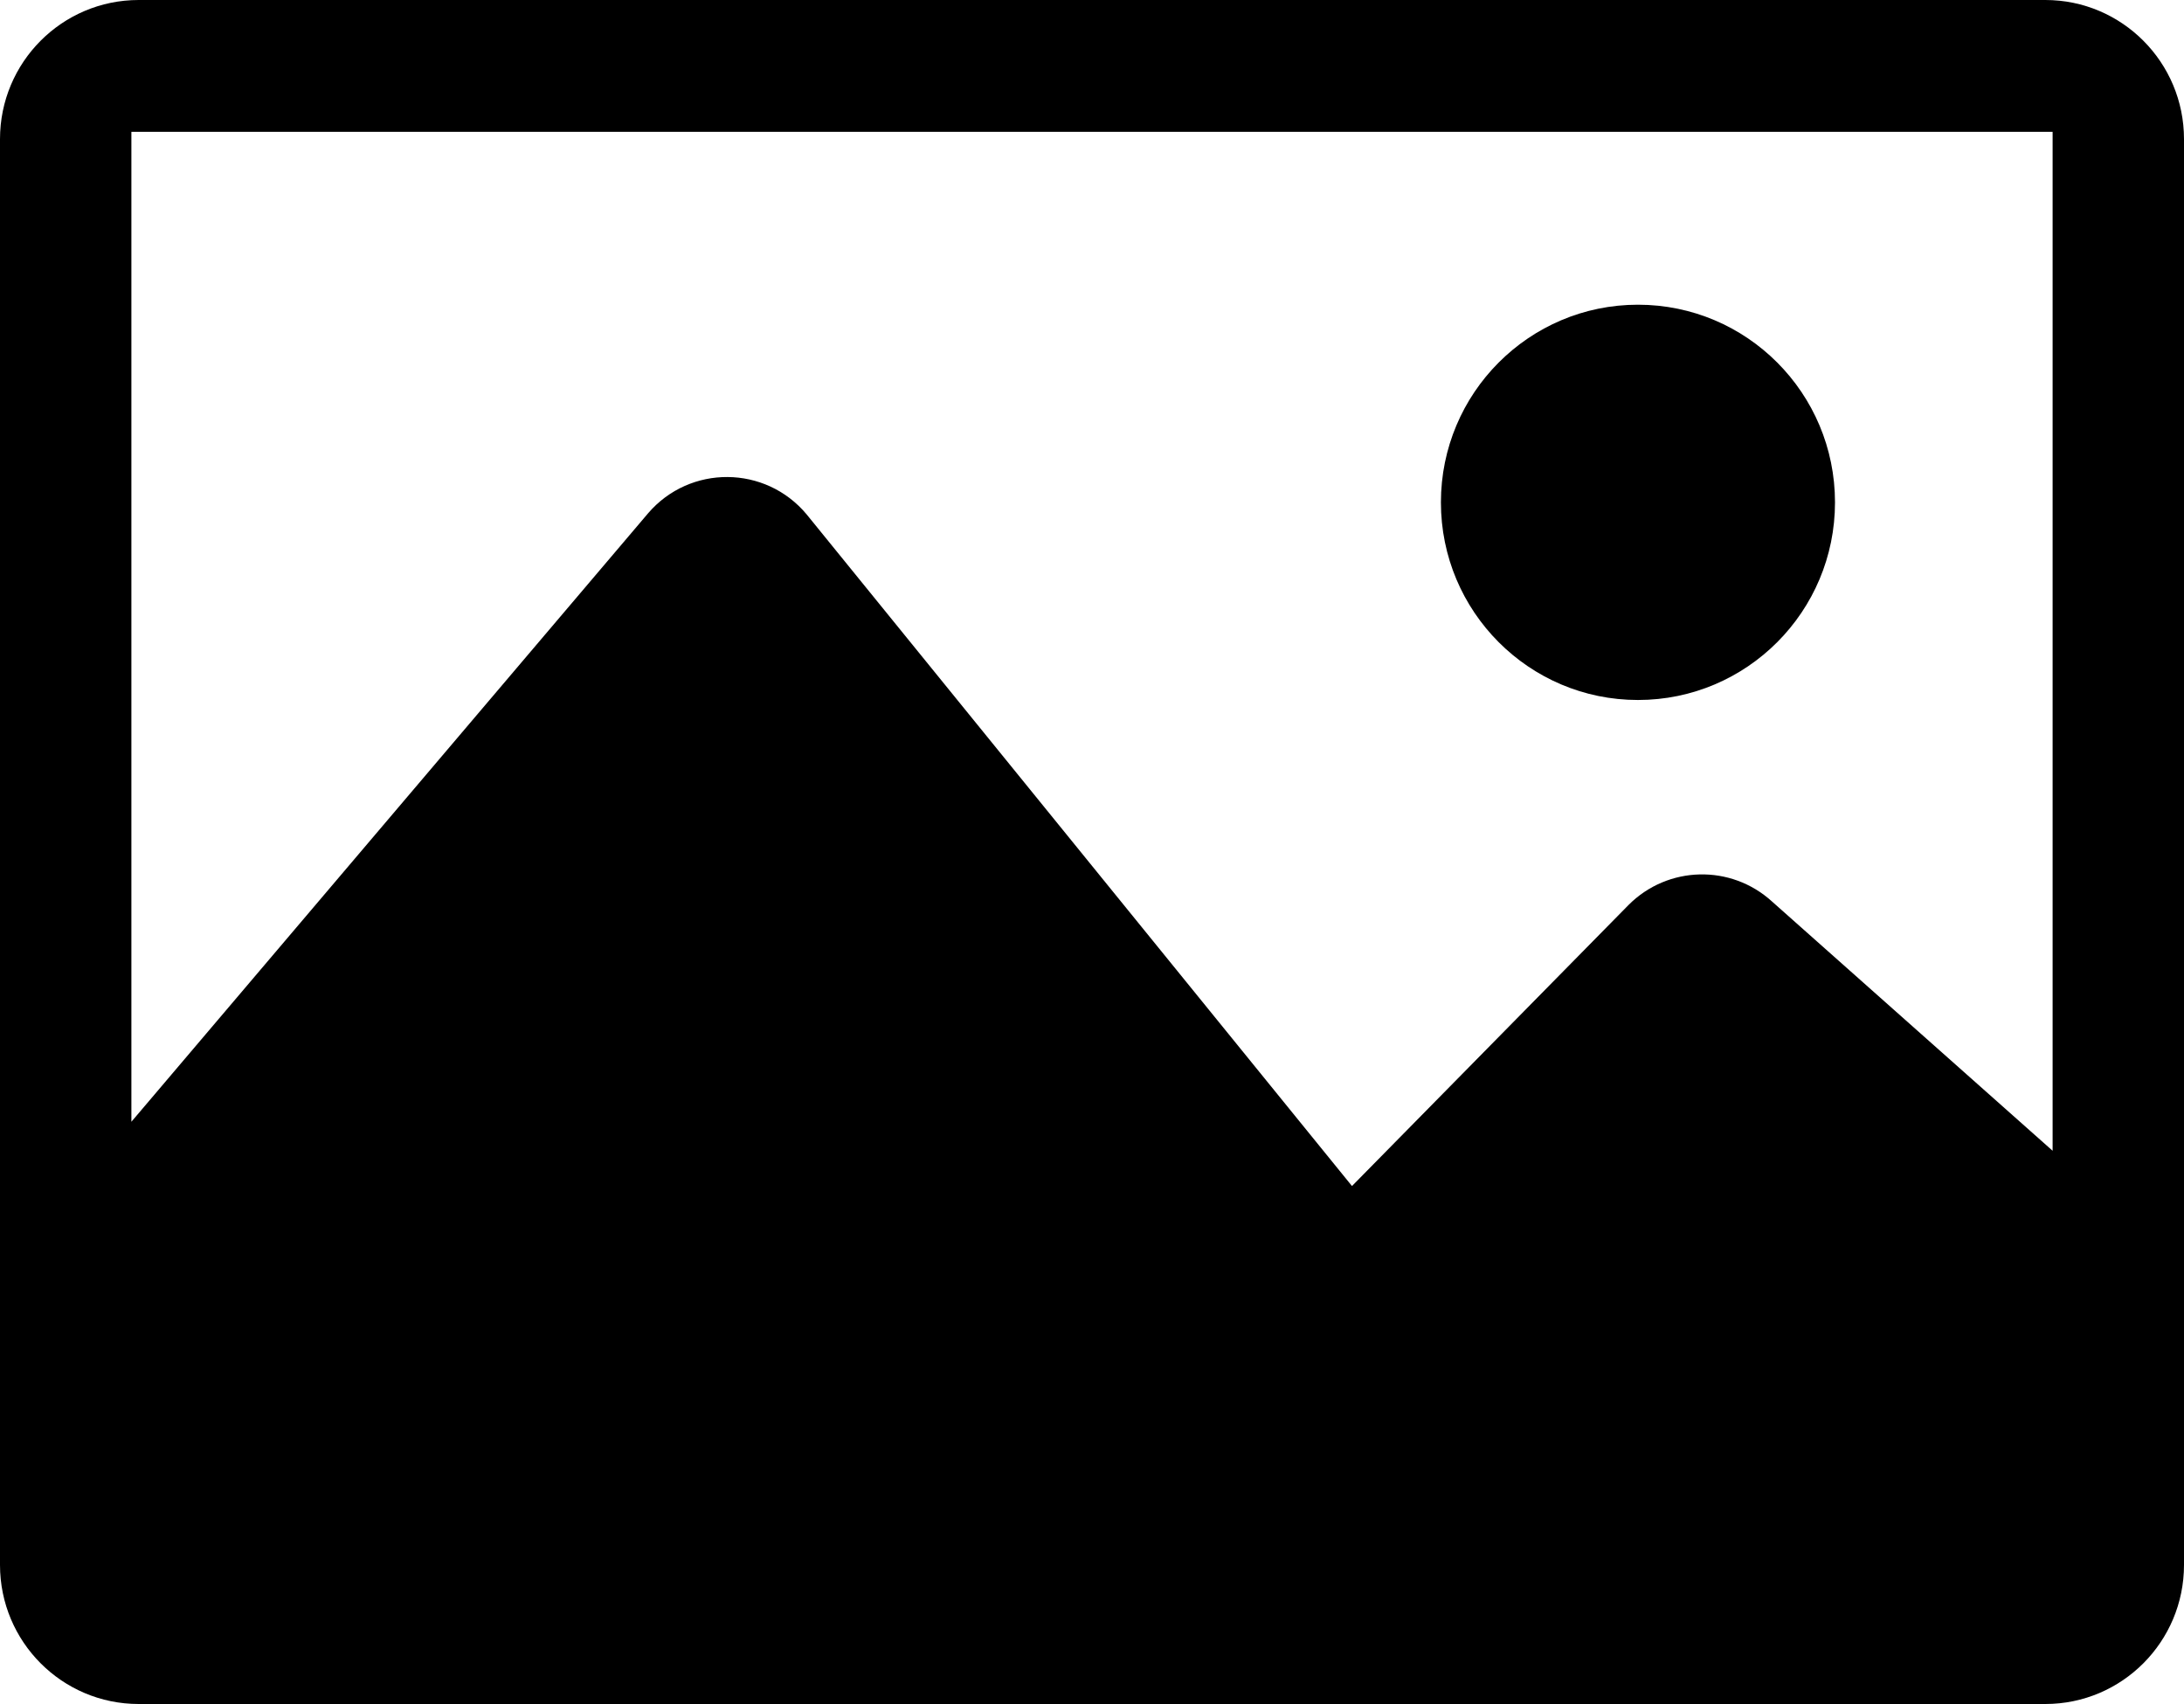
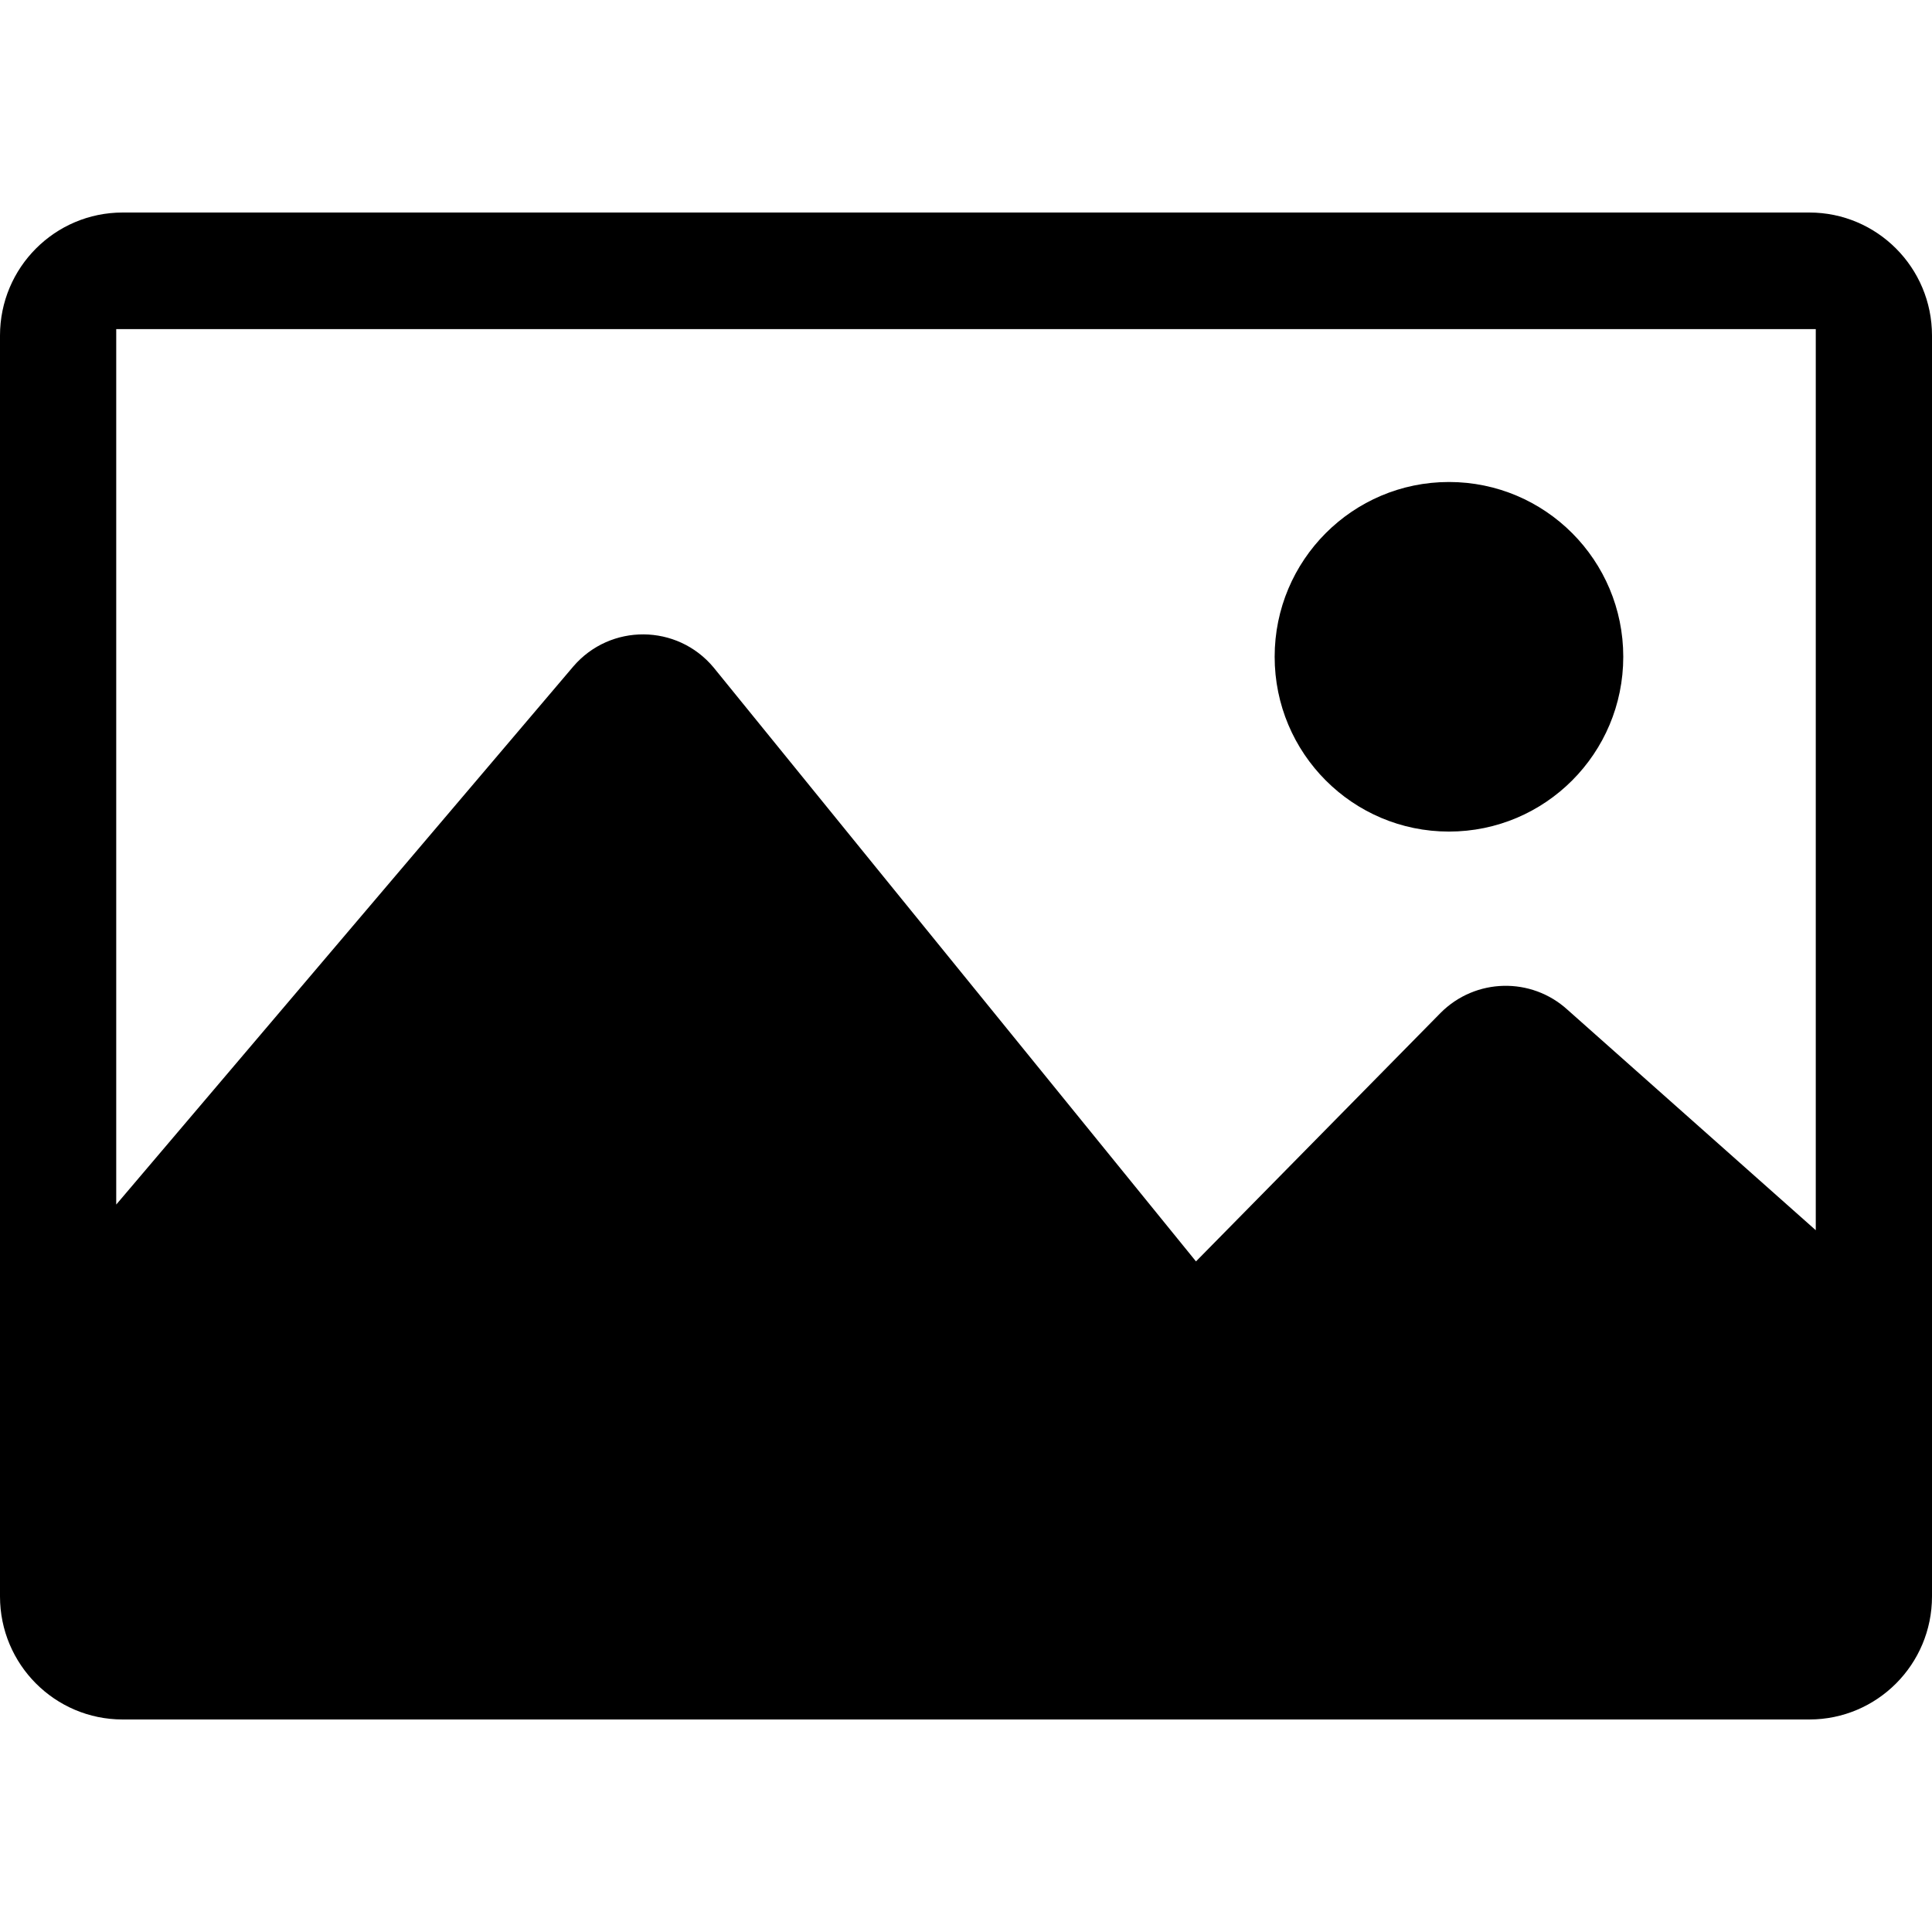
- <svg xmlns="http://www.w3.org/2000/svg" preserveAspectRatio="xMidYMid" width="50" height="39" viewBox="0 0 50 39">
-   <path d="M46.825,0.000 C46.825,0.000 3.175,0.000 3.175,0.000 C1.421,0.000 0.000,1.426 0.000,3.184 C0.000,3.184 0.000,35.817 0.000,35.817 C0.000,37.575 1.421,39.000 3.175,39.000 C3.175,39.000 46.825,39.000 46.825,39.000 C48.579,39.000 50.000,37.575 50.000,35.817 C50.000,35.817 50.000,3.184 50.000,3.184 C50.000,1.426 48.579,0.000 46.825,0.000 ZM46.992,3.017 C46.992,3.017 46.992,26.338 46.992,26.338 C46.992,26.338 40.569,20.634 40.569,20.634 C39.628,19.776 38.183,19.811 37.284,20.712 C37.284,20.712 30.952,27.145 30.952,27.145 C30.952,27.145 18.467,11.773 18.467,11.773 C17.524,10.643 15.795,10.631 14.837,11.748 C14.837,11.748 3.008,25.674 3.008,25.674 C3.008,25.674 3.008,3.017 3.008,3.017 C3.008,3.017 46.992,3.017 46.992,3.017 ZM32.988,11.498 C32.988,8.999 35.007,6.974 37.499,6.974 C39.991,6.974 42.010,8.999 42.010,11.498 C42.010,13.996 39.991,16.021 37.499,16.021 C35.007,16.021 32.988,13.996 32.988,11.498 Z" />
+ <svg xmlns="http://www.w3.org/2000/svg" preserveAspectRatio="xMidYMid" width="50" height="50" viewBox="0 0 50 50">
+   <defs>
+     <clipPath id="clip-path-1">
+       <rect x="-1046" y="-1184" width="3296" height="2238" />
+     </clipPath>
+   </defs>
+   <g clip-path="url(#clip-path-1)">
+     <path d="M46.825,39.000 L3.175,39.000 C1.421,39.000 0.000,37.575 0.000,35.816 L0.000,3.184 C0.000,1.426 1.421,0.000 3.175,0.000 L46.825,0.000 C48.579,0.000 50.000,1.426 50.000,3.184 L50.000,35.816 C50.000,37.575 48.579,39.000 46.825,39.000 ZM46.992,3.017 L3.008,3.017 L3.008,25.674 L14.837,11.748 C15.795,10.631 17.524,10.643 18.467,11.773 L30.952,27.145 L37.284,20.712 C38.183,19.811 39.629,19.776 40.569,20.634 L46.992,26.338 L46.992,3.017 ZM32.988,11.497 C32.988,8.999 35.007,6.974 37.499,6.974 C39.991,6.974 42.010,8.999 42.010,11.497 C42.010,13.996 39.991,16.021 37.499,16.021 C35.007,16.021 32.988,13.996 32.988,11.497 Z" transform="translate(0 5.5)" />
+   </g>
</svg>
